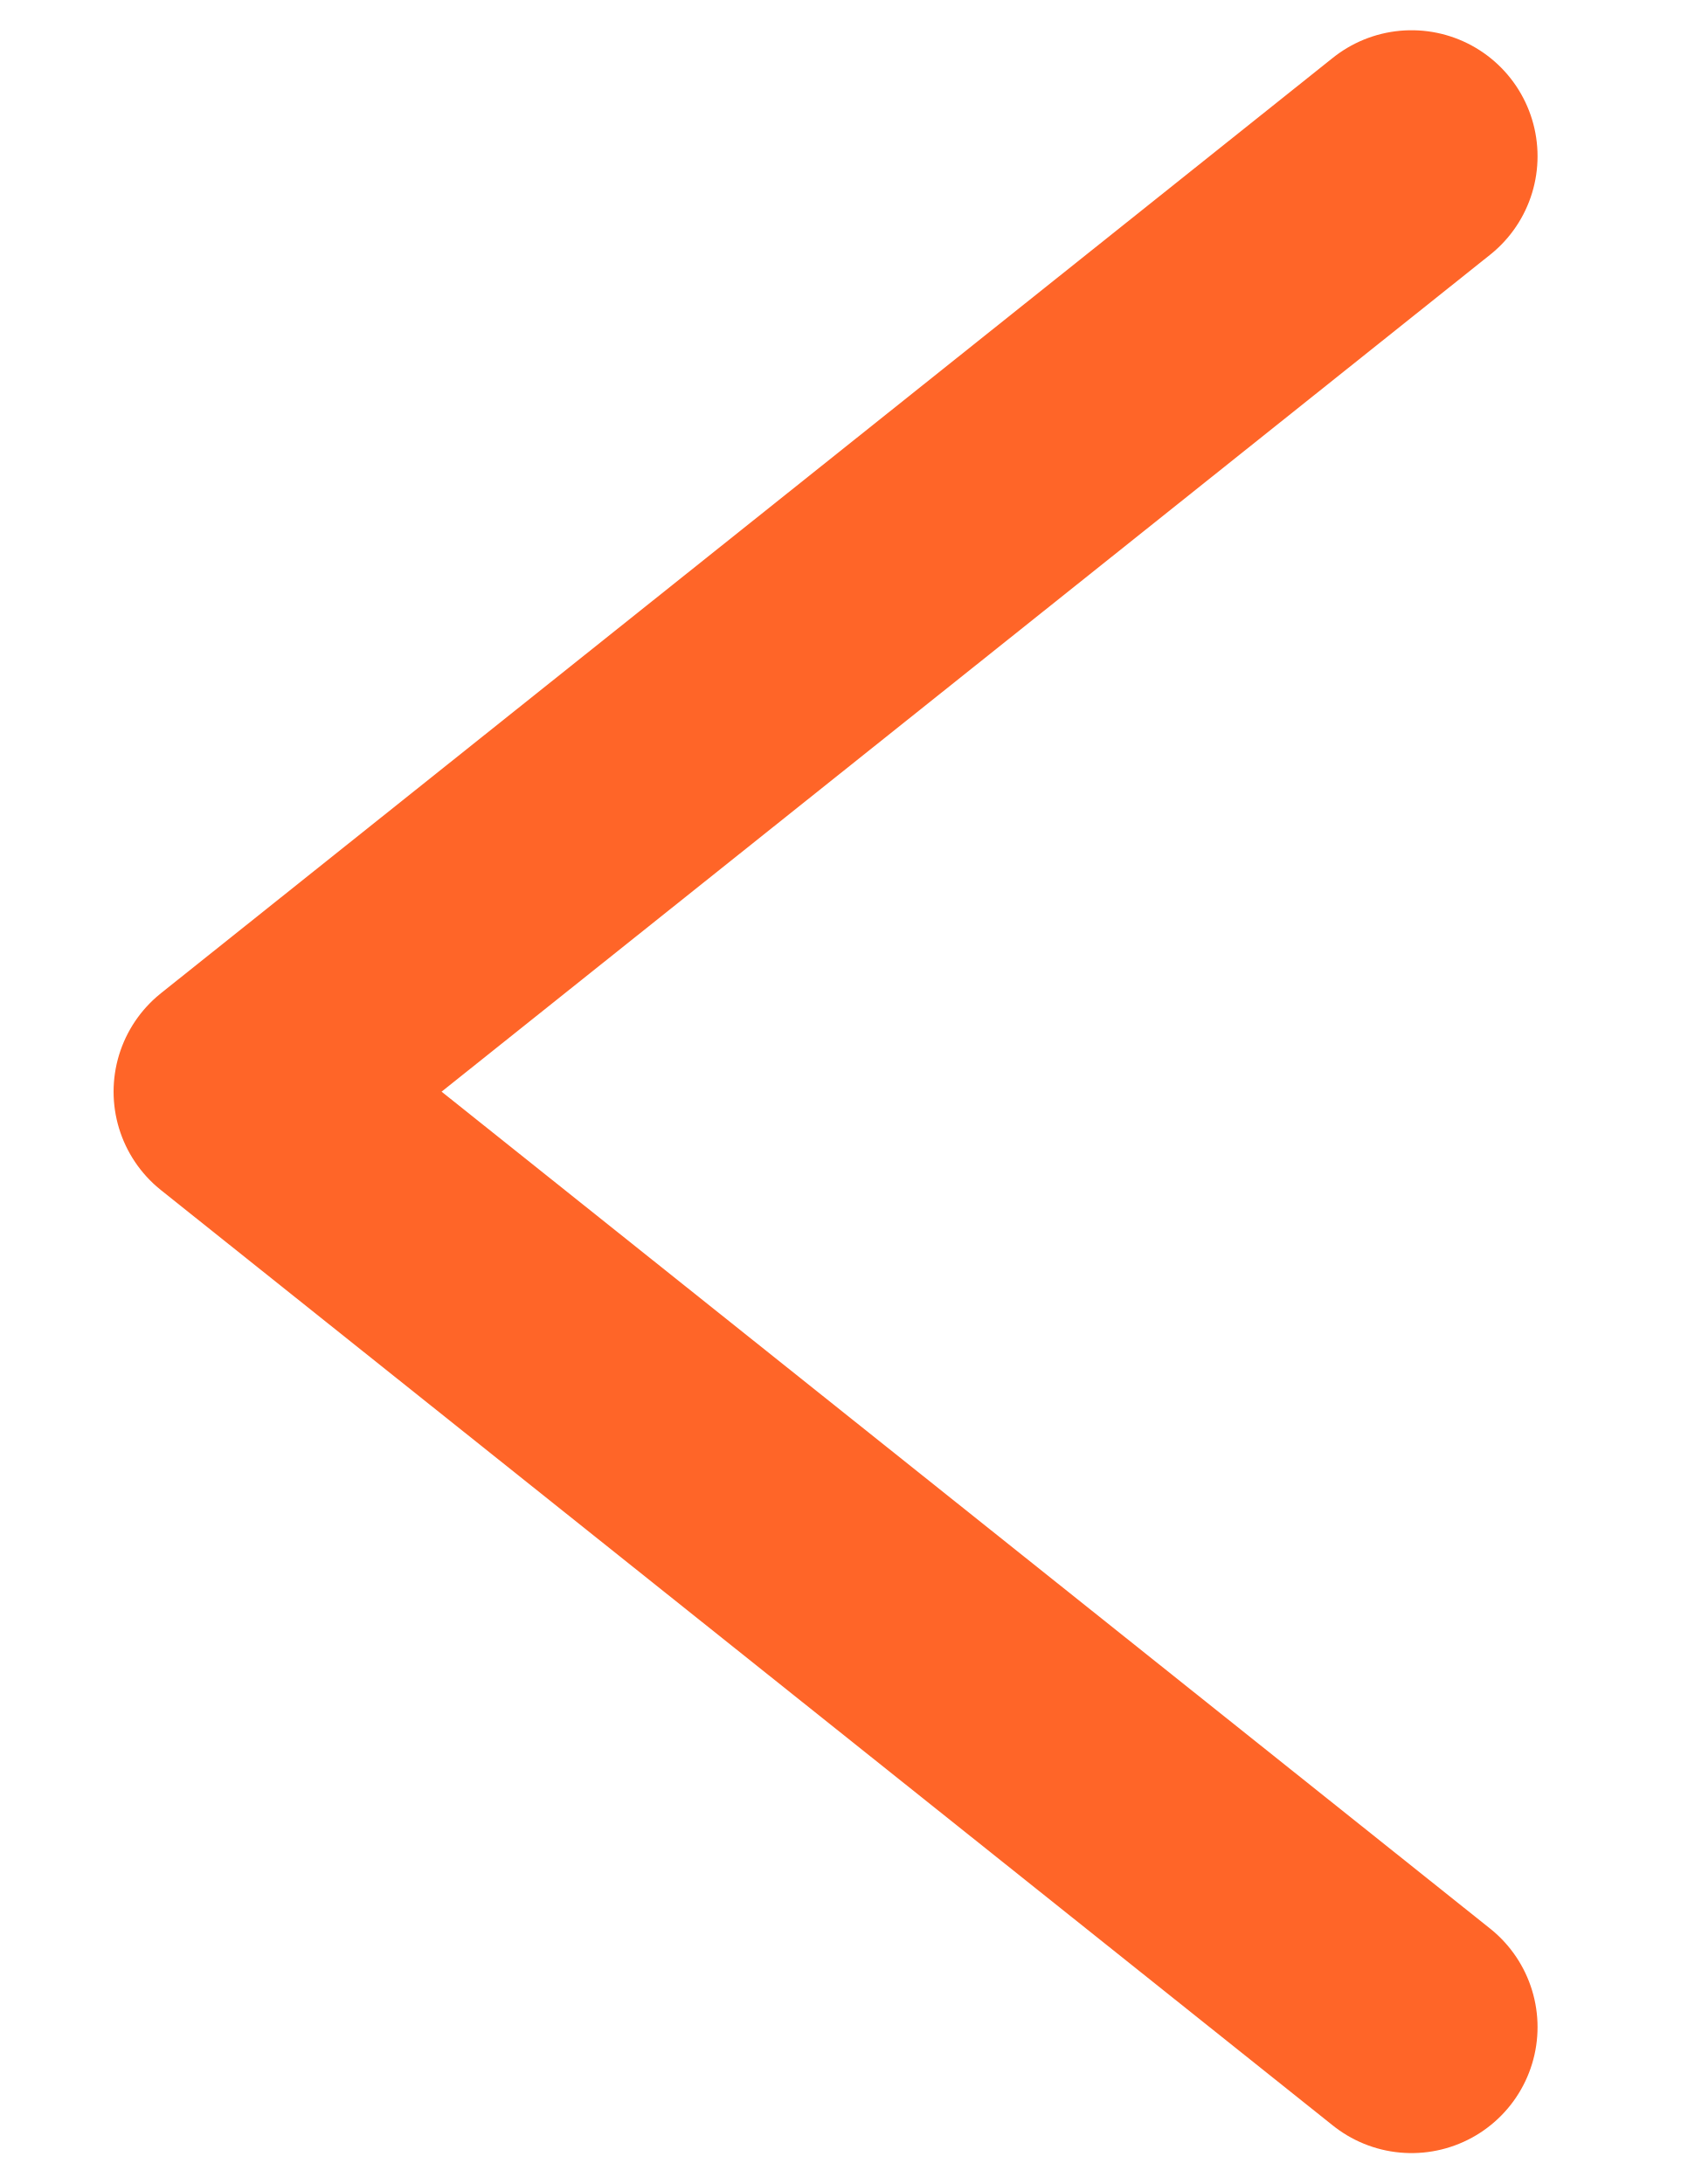
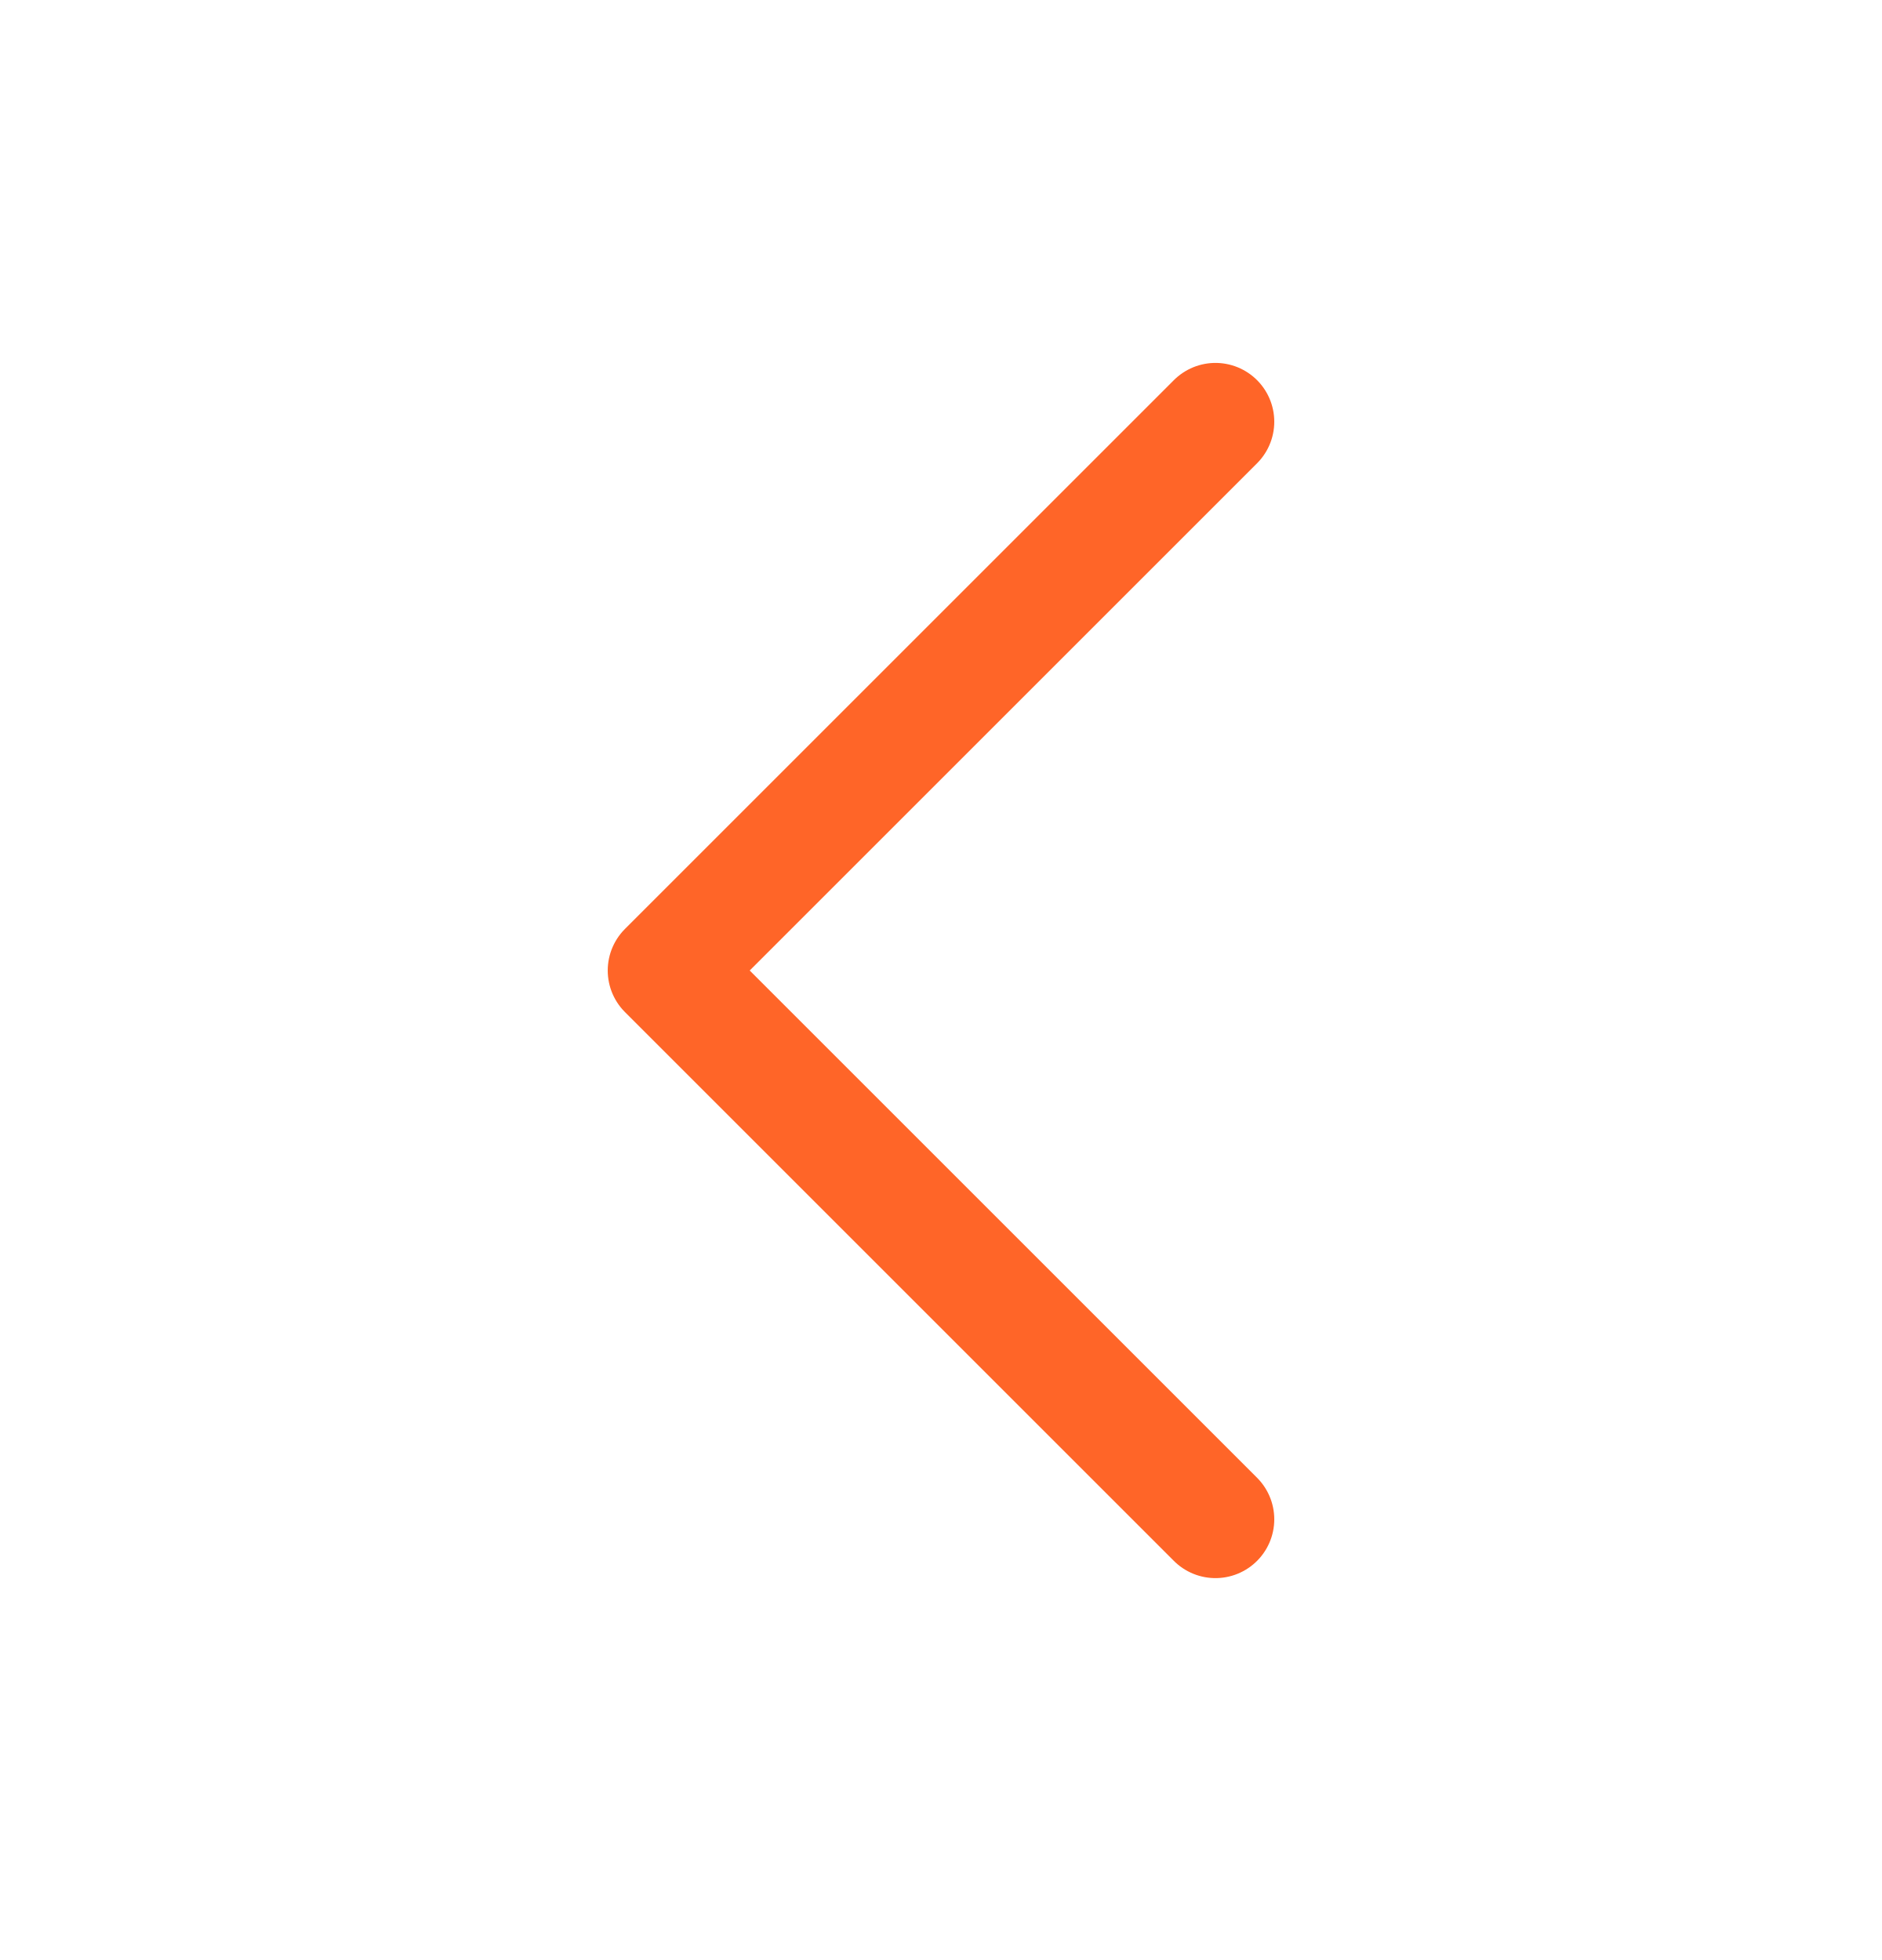
- <svg xmlns="http://www.w3.org/2000/svg" width="10" height="13" viewBox="0 0 10 13" fill="none">
-   <path d="M8.401 12.066L1.426 6.498L8.401 0.93" stroke="#FF6528" stroke-width="1.5" stroke-linecap="round" stroke-linejoin="round" />
+ <svg xmlns="http://www.w3.org/2000/svg" width="24" height="25" viewBox="0 0 24 25" fill="none">
+   <path d="M15.5 19.379L8.5 12.379L15.5 5.379" stroke="#FF6528" stroke-width="1.5" stroke-linecap="round" stroke-linejoin="round" />
</svg>
